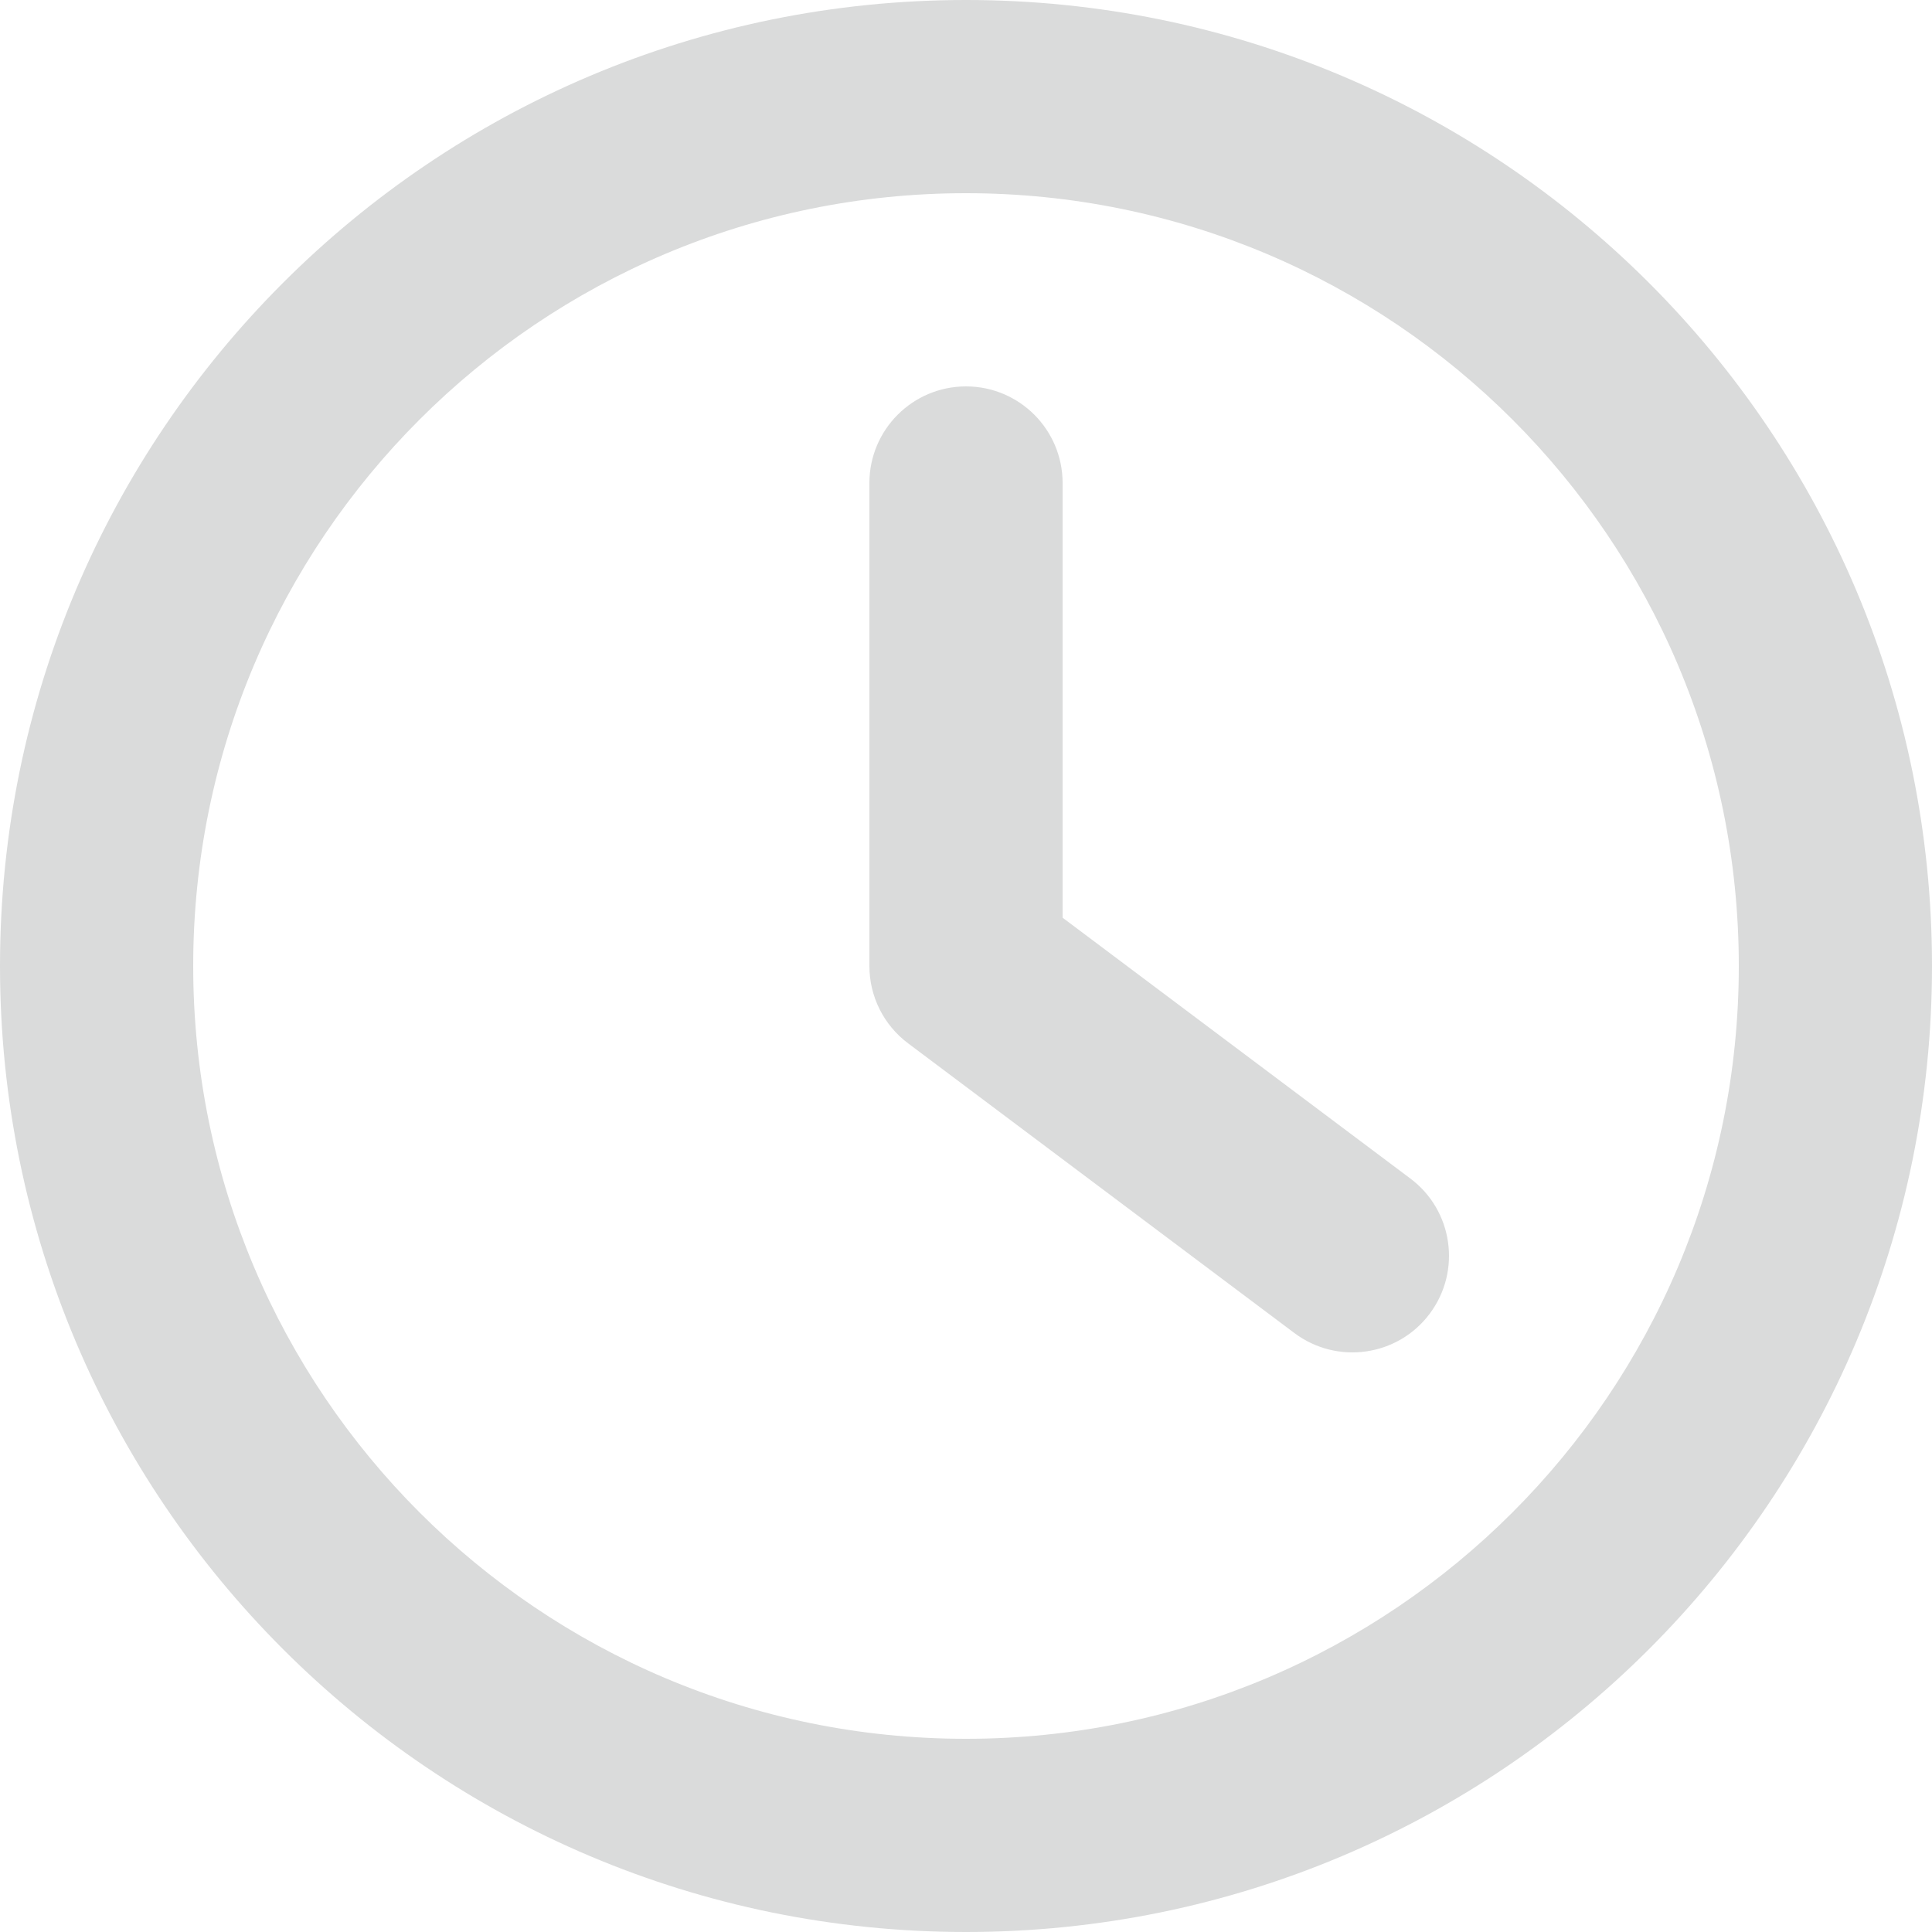
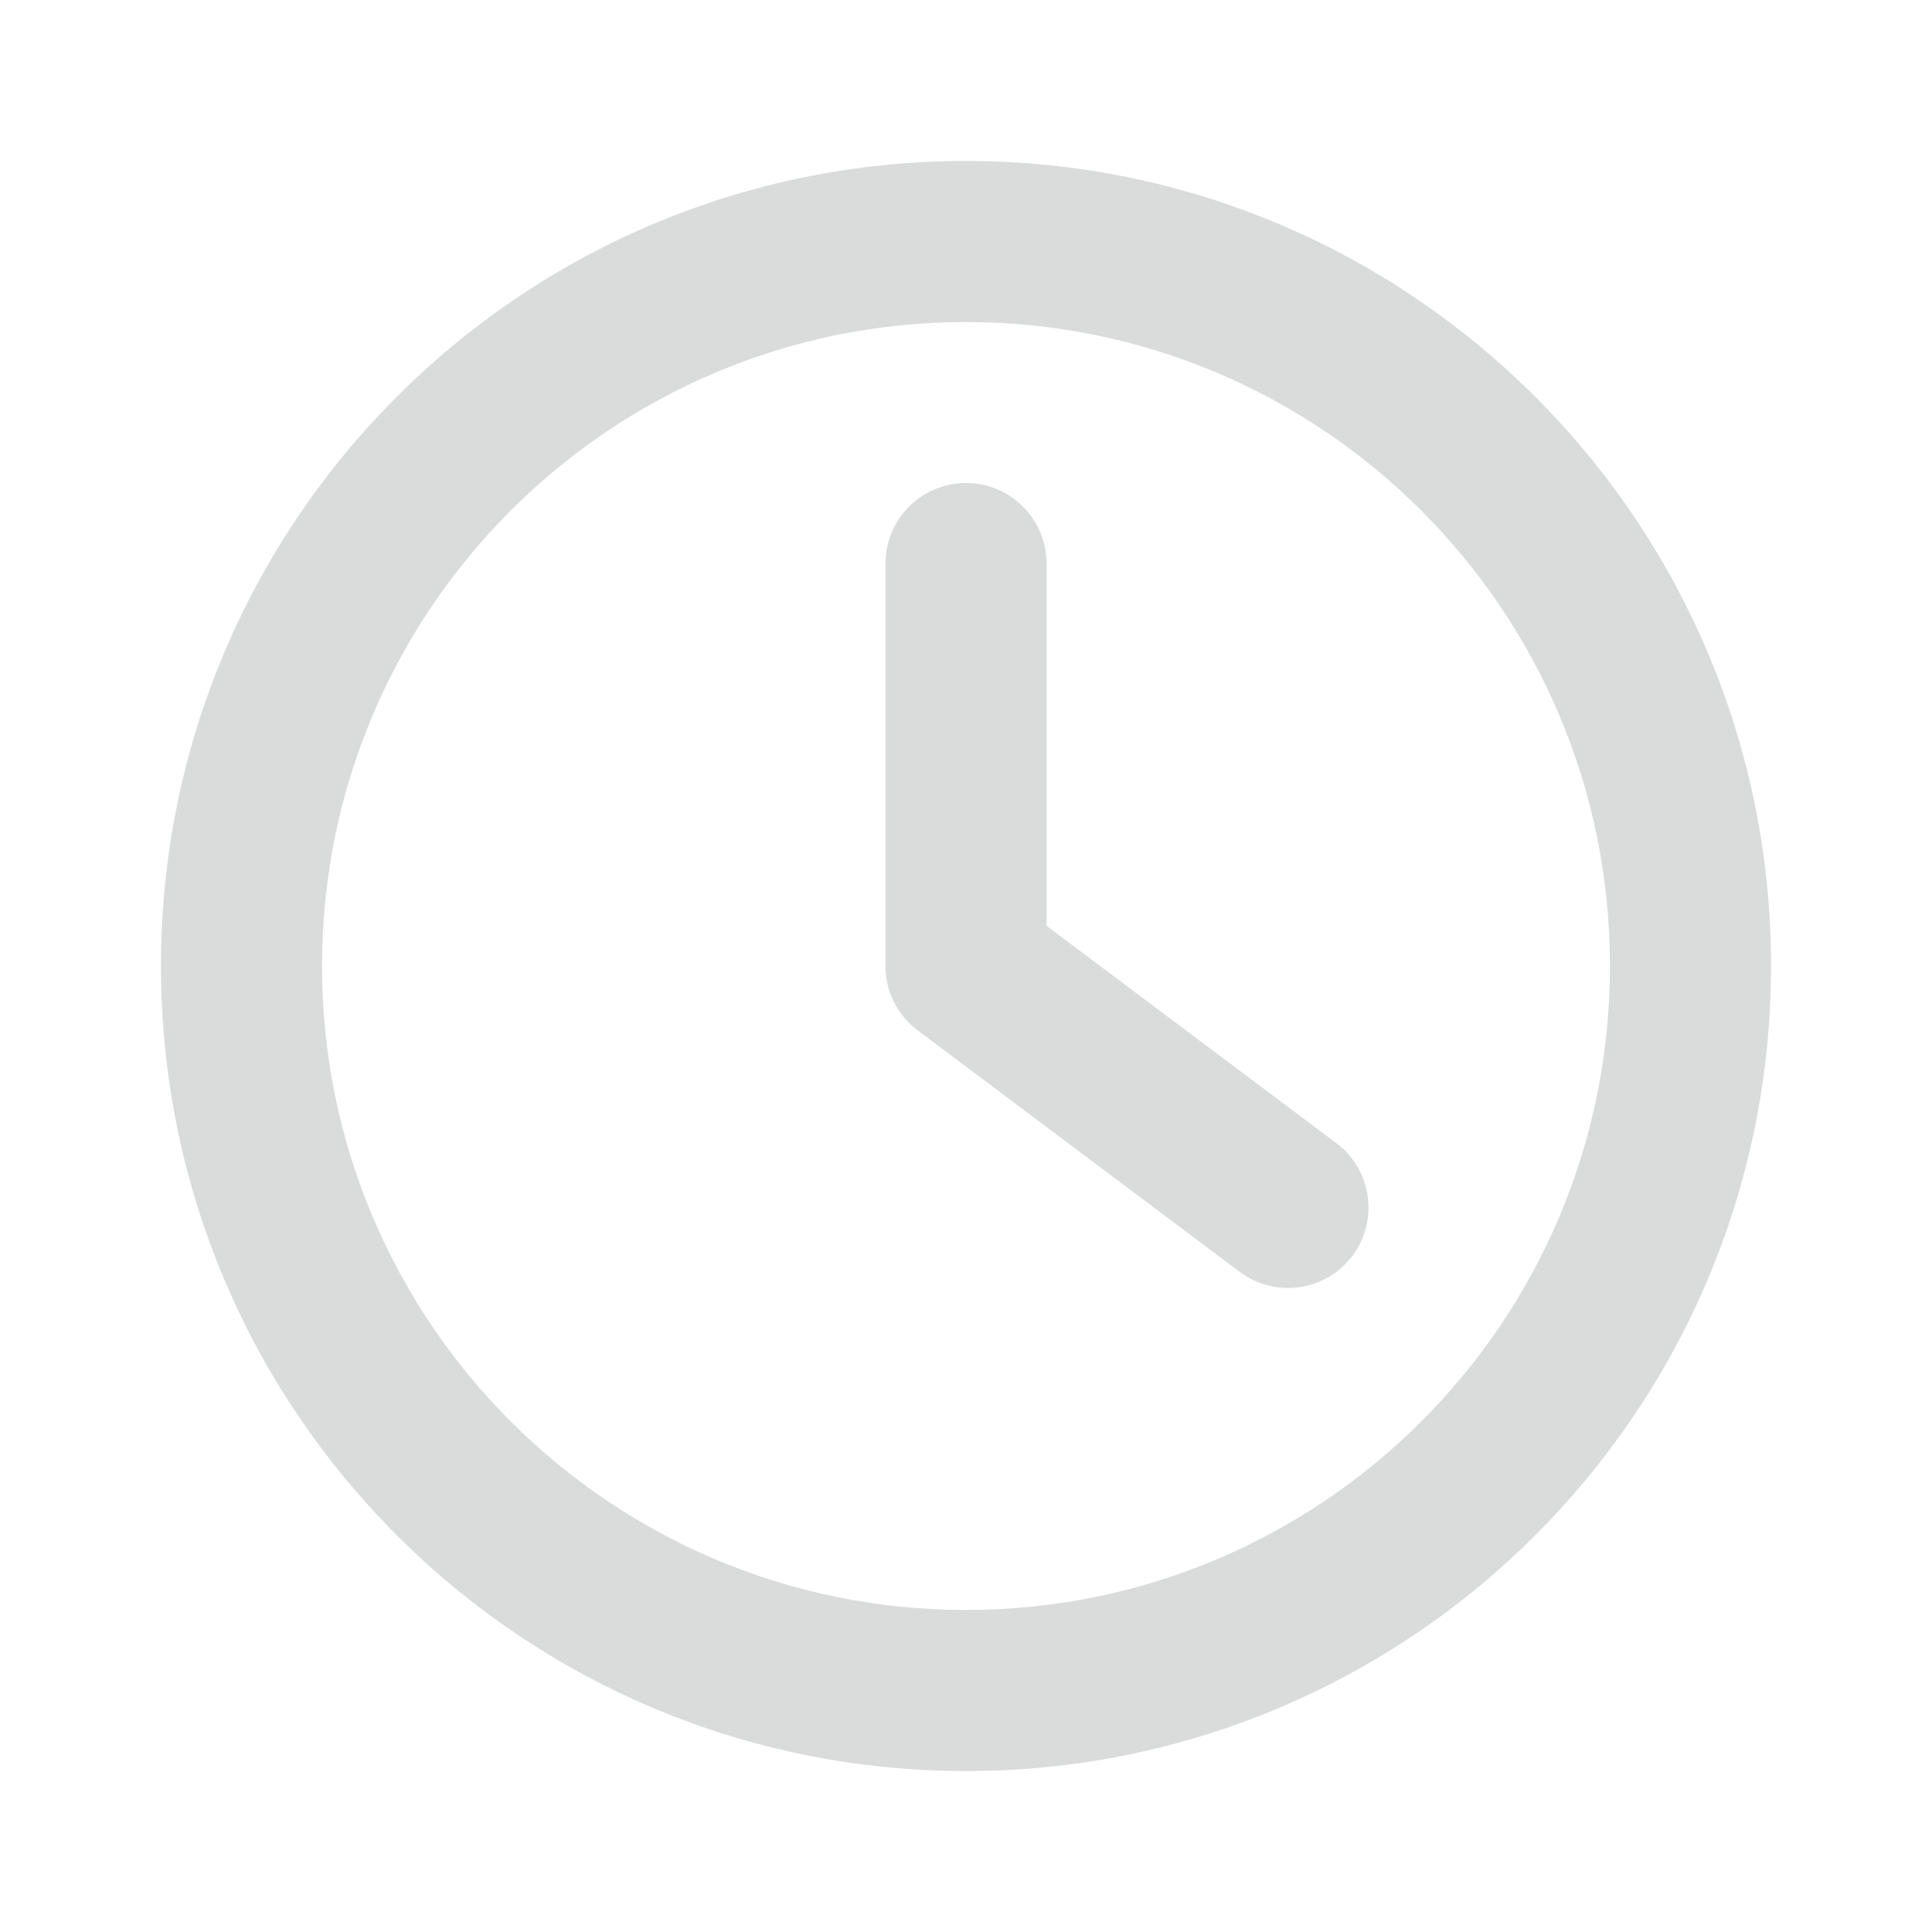
- <svg xmlns="http://www.w3.org/2000/svg" xmlns:xlink="http://www.w3.org/1999/xlink" width="20px" height="20px" viewBox="0 0 20 20" version="1.1">
-   <defs>
-     <path d="M20 10C20 15.523 15.523 20 10 20C4.477 20 0 15.523 0 10C0 4.477 4.477 0 10 0C15.523 0 20 4.477 20 10ZM10 18C14.418 18 18 14.418 18 10C18 5.582 14.418 2 10 2C5.582 2 2 5.582 2 10C2 14.418 5.582 18 10 18ZM10 4C10.552 4 11 4.448 11 5L11 9.5L14.6 12.2C15.042 12.531 15.131 13.158 14.8 13.6C14.469 14.042 13.842 14.131 13.4 13.8L9.4 10.8C9.148 10.611 9 10.315 9 10L9 5C9 4.448 9.448 4 10 4Z" id="path_1" />
-     <clipPath id="mask_1">
-       <use xlink:href="#path_1" />
-     </clipPath>
-   </defs>
-   <path d="M20 10C20 15.523 15.523 20 10 20C4.477 20 0 15.523 0 10C0 4.477 4.477 0 10 0C15.523 0 20 4.477 20 10ZM10 18C14.418 18 18 14.418 18 10C18 5.582 14.418 2 10 2C5.582 2 2 5.582 2 10C2 14.418 5.582 18 10 18ZM10 4C10.552 4 11 4.448 11 5L11 9.5L14.6 12.2C15.042 12.531 15.131 13.158 14.8 13.6C14.469 14.042 13.842 14.131 13.4 13.8L9.4 10.8C9.148 10.611 9 10.315 9 10L9 5C9 4.448 9.448 4 10 4Z" id="Main" fill="#DADBDB" fill-rule="evenodd" stroke="none" />
+ <svg xmlns="http://www.w3.org/2000/svg" width="16px" height="16px" viewBox="0 0 16 16" version="1.1">
+   <g id="Main-Feature" stroke="none" stroke-width="1" fill="none" fill-rule="evenodd">
+     <g id="1.-Home-page" transform="translate(-341, -981)" fill="#DADBDB">
+       <g id="Danh-sách-tin" transform="translate(0, 584)">
+         <g id="List" transform="translate(135, 164)">
+           <g id="Left">
+             <g id="Card-/-Product---Home" transform="translate(0, 160)">
+               <g id="Infomation" transform="translate(206, 0)">
+                 <g id="3" transform="translate(0, 70)">
+                   <g id="Icon-/-Timer" transform="translate(0, 3)">
+                     <g id="Timer">
+                       <path d="M13.333,8 C13.333,10.946 10.946,13.333 8,13.333 C5.054,13.333 2.667,10.946 2.667,8 C2.667,5.054 5.054,2.667 8,2.667 C10.946,2.667 13.333,5.054 13.333,8 Z M14.667,8 C14.667,11.682 11.682,14.667 8,14.667 C4.318,14.667 1.333,11.682 1.333,8 C1.333,4.318 4.318,1.333 8,1.333 C11.682,1.333 14.667,4.318 14.667,8 Z M8.667,4.667 C8.667,4.298 8.368,4 8,4 C7.632,4 7.333,4.298 7.333,4.667 L7.333,8 C7.333,8.21 7.432,8.407 7.6,8.533 L10.267,10.533 C10.561,10.754 10.979,10.695 11.2,10.4 C11.421,10.105 11.361,9.688 11.067,9.467 L8.667,7.667 L8.667,4.667 Z" id="Main" />
+                     </g>
+                   </g>
+                 </g>
+               </g>
+             </g>
+           </g>
+         </g>
+       </g>
+     </g>
+   </g>
</svg>
